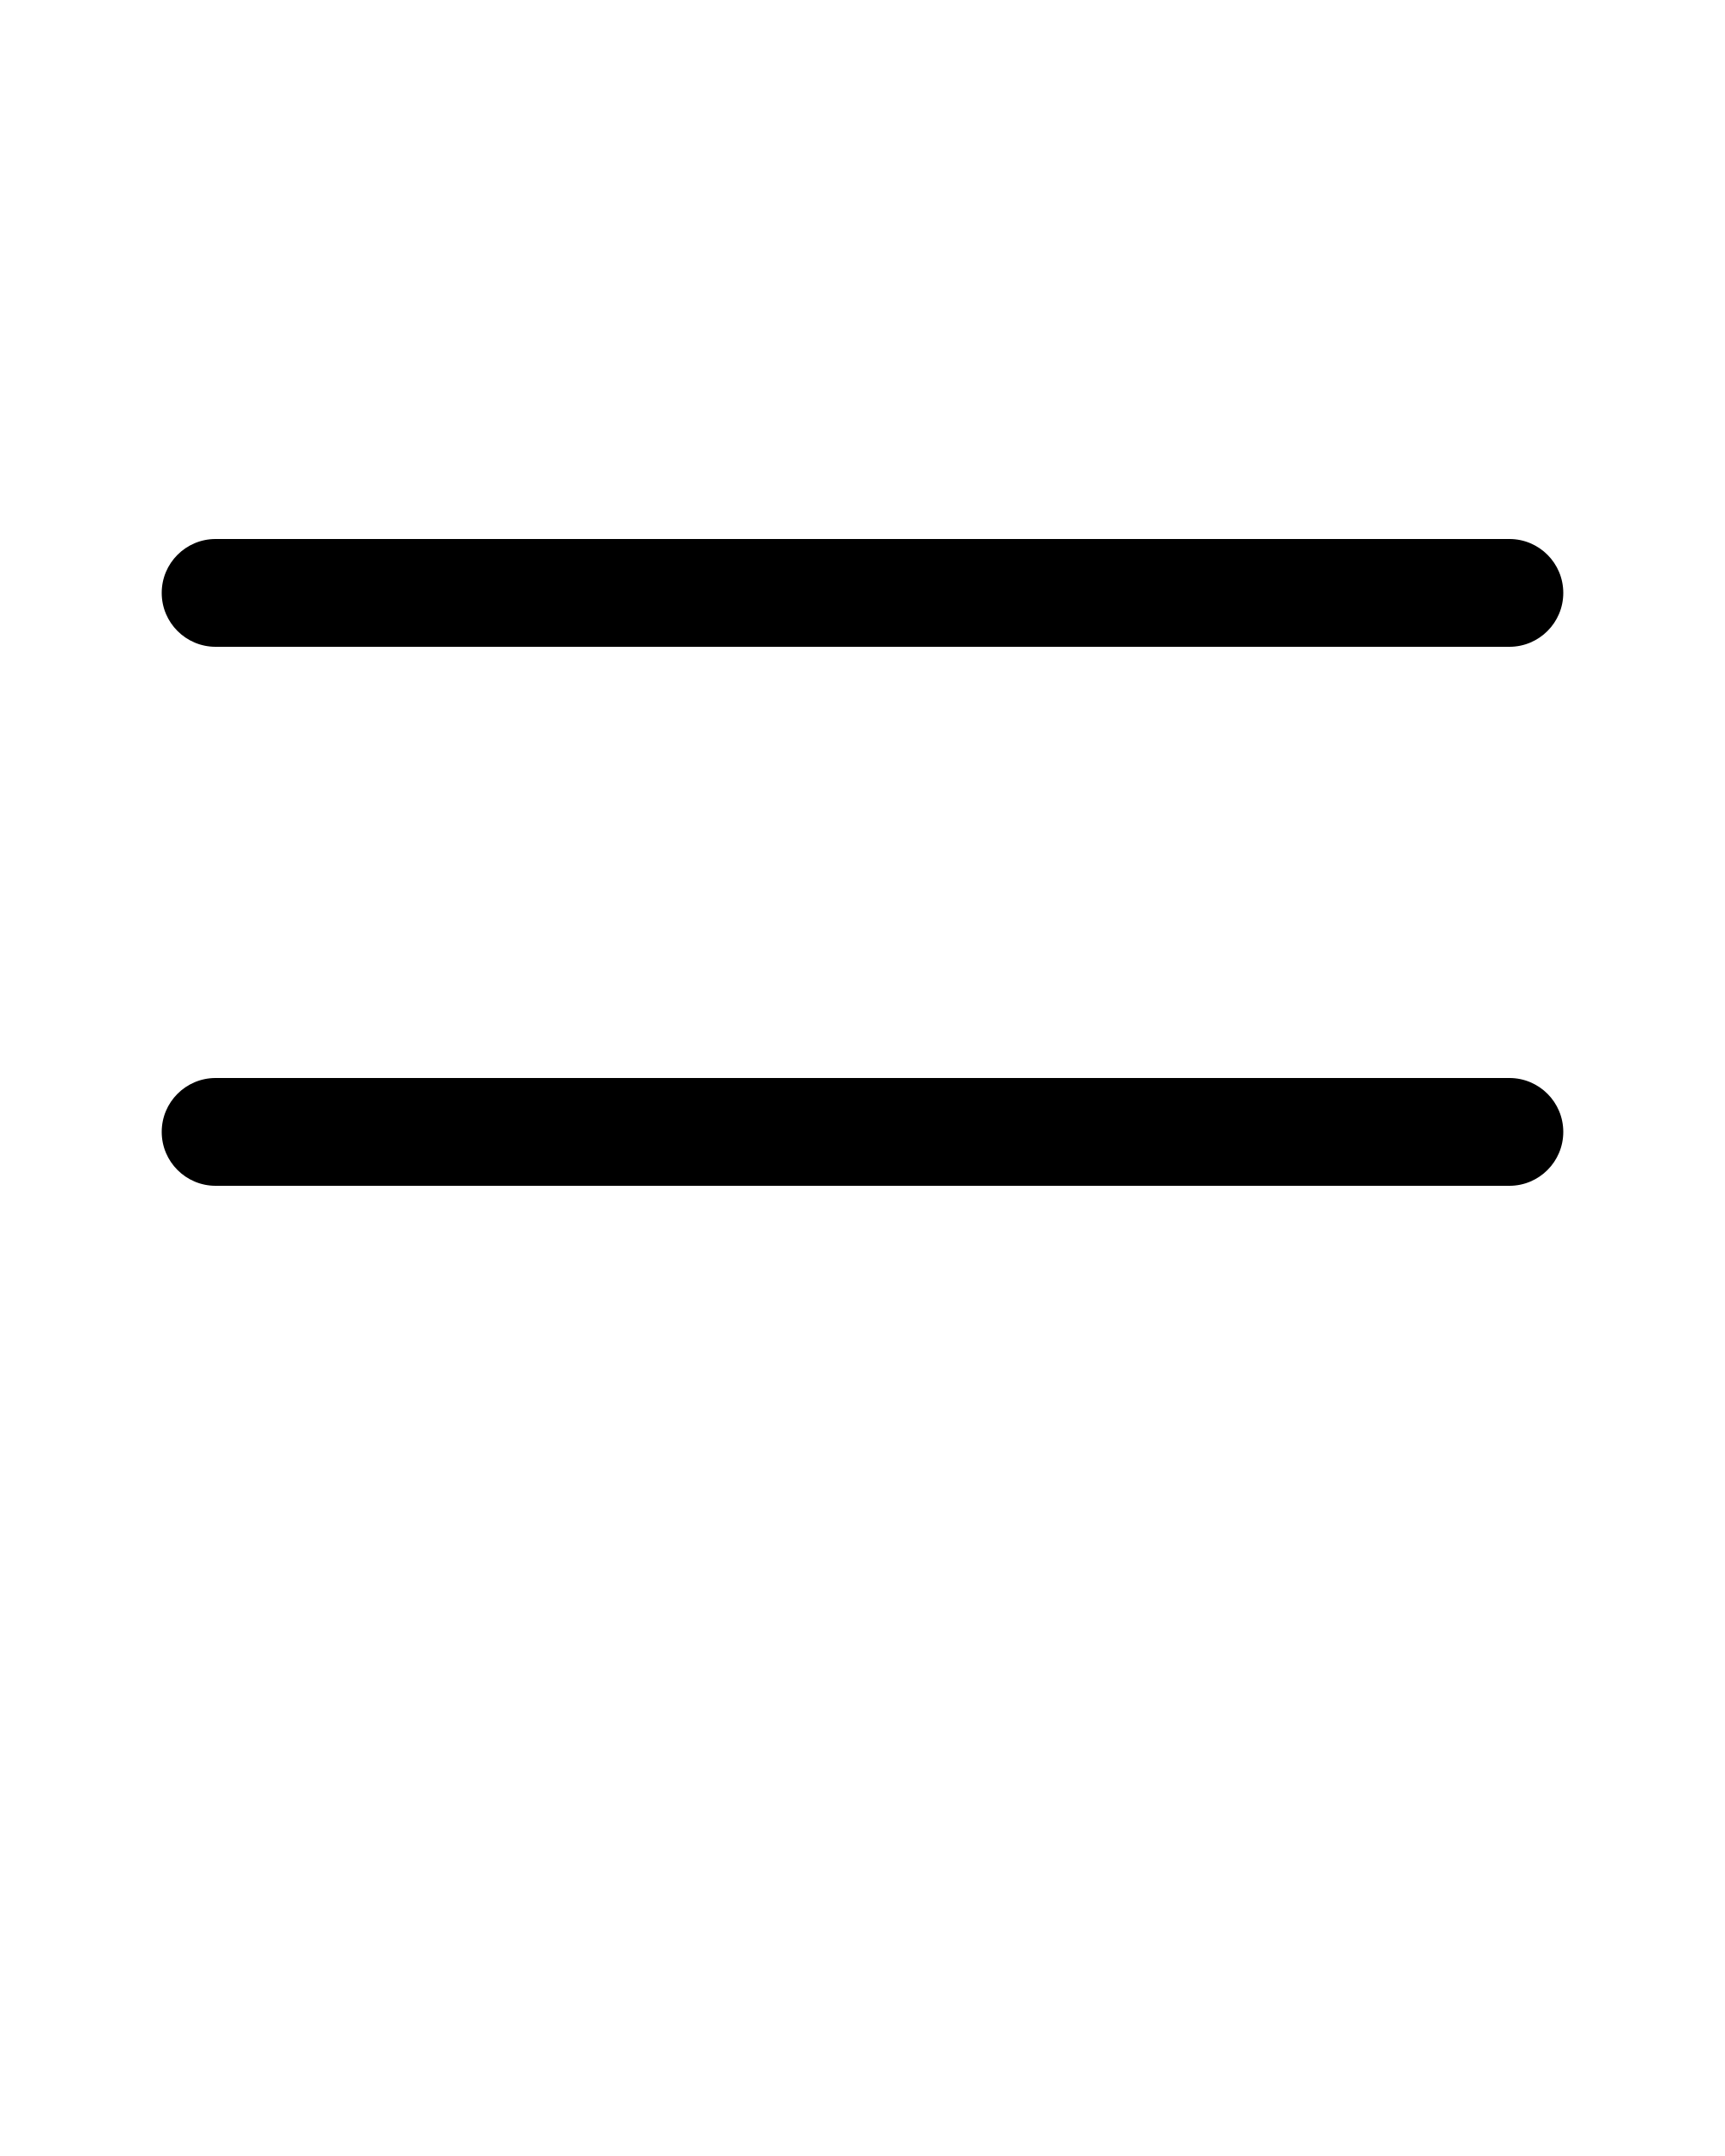
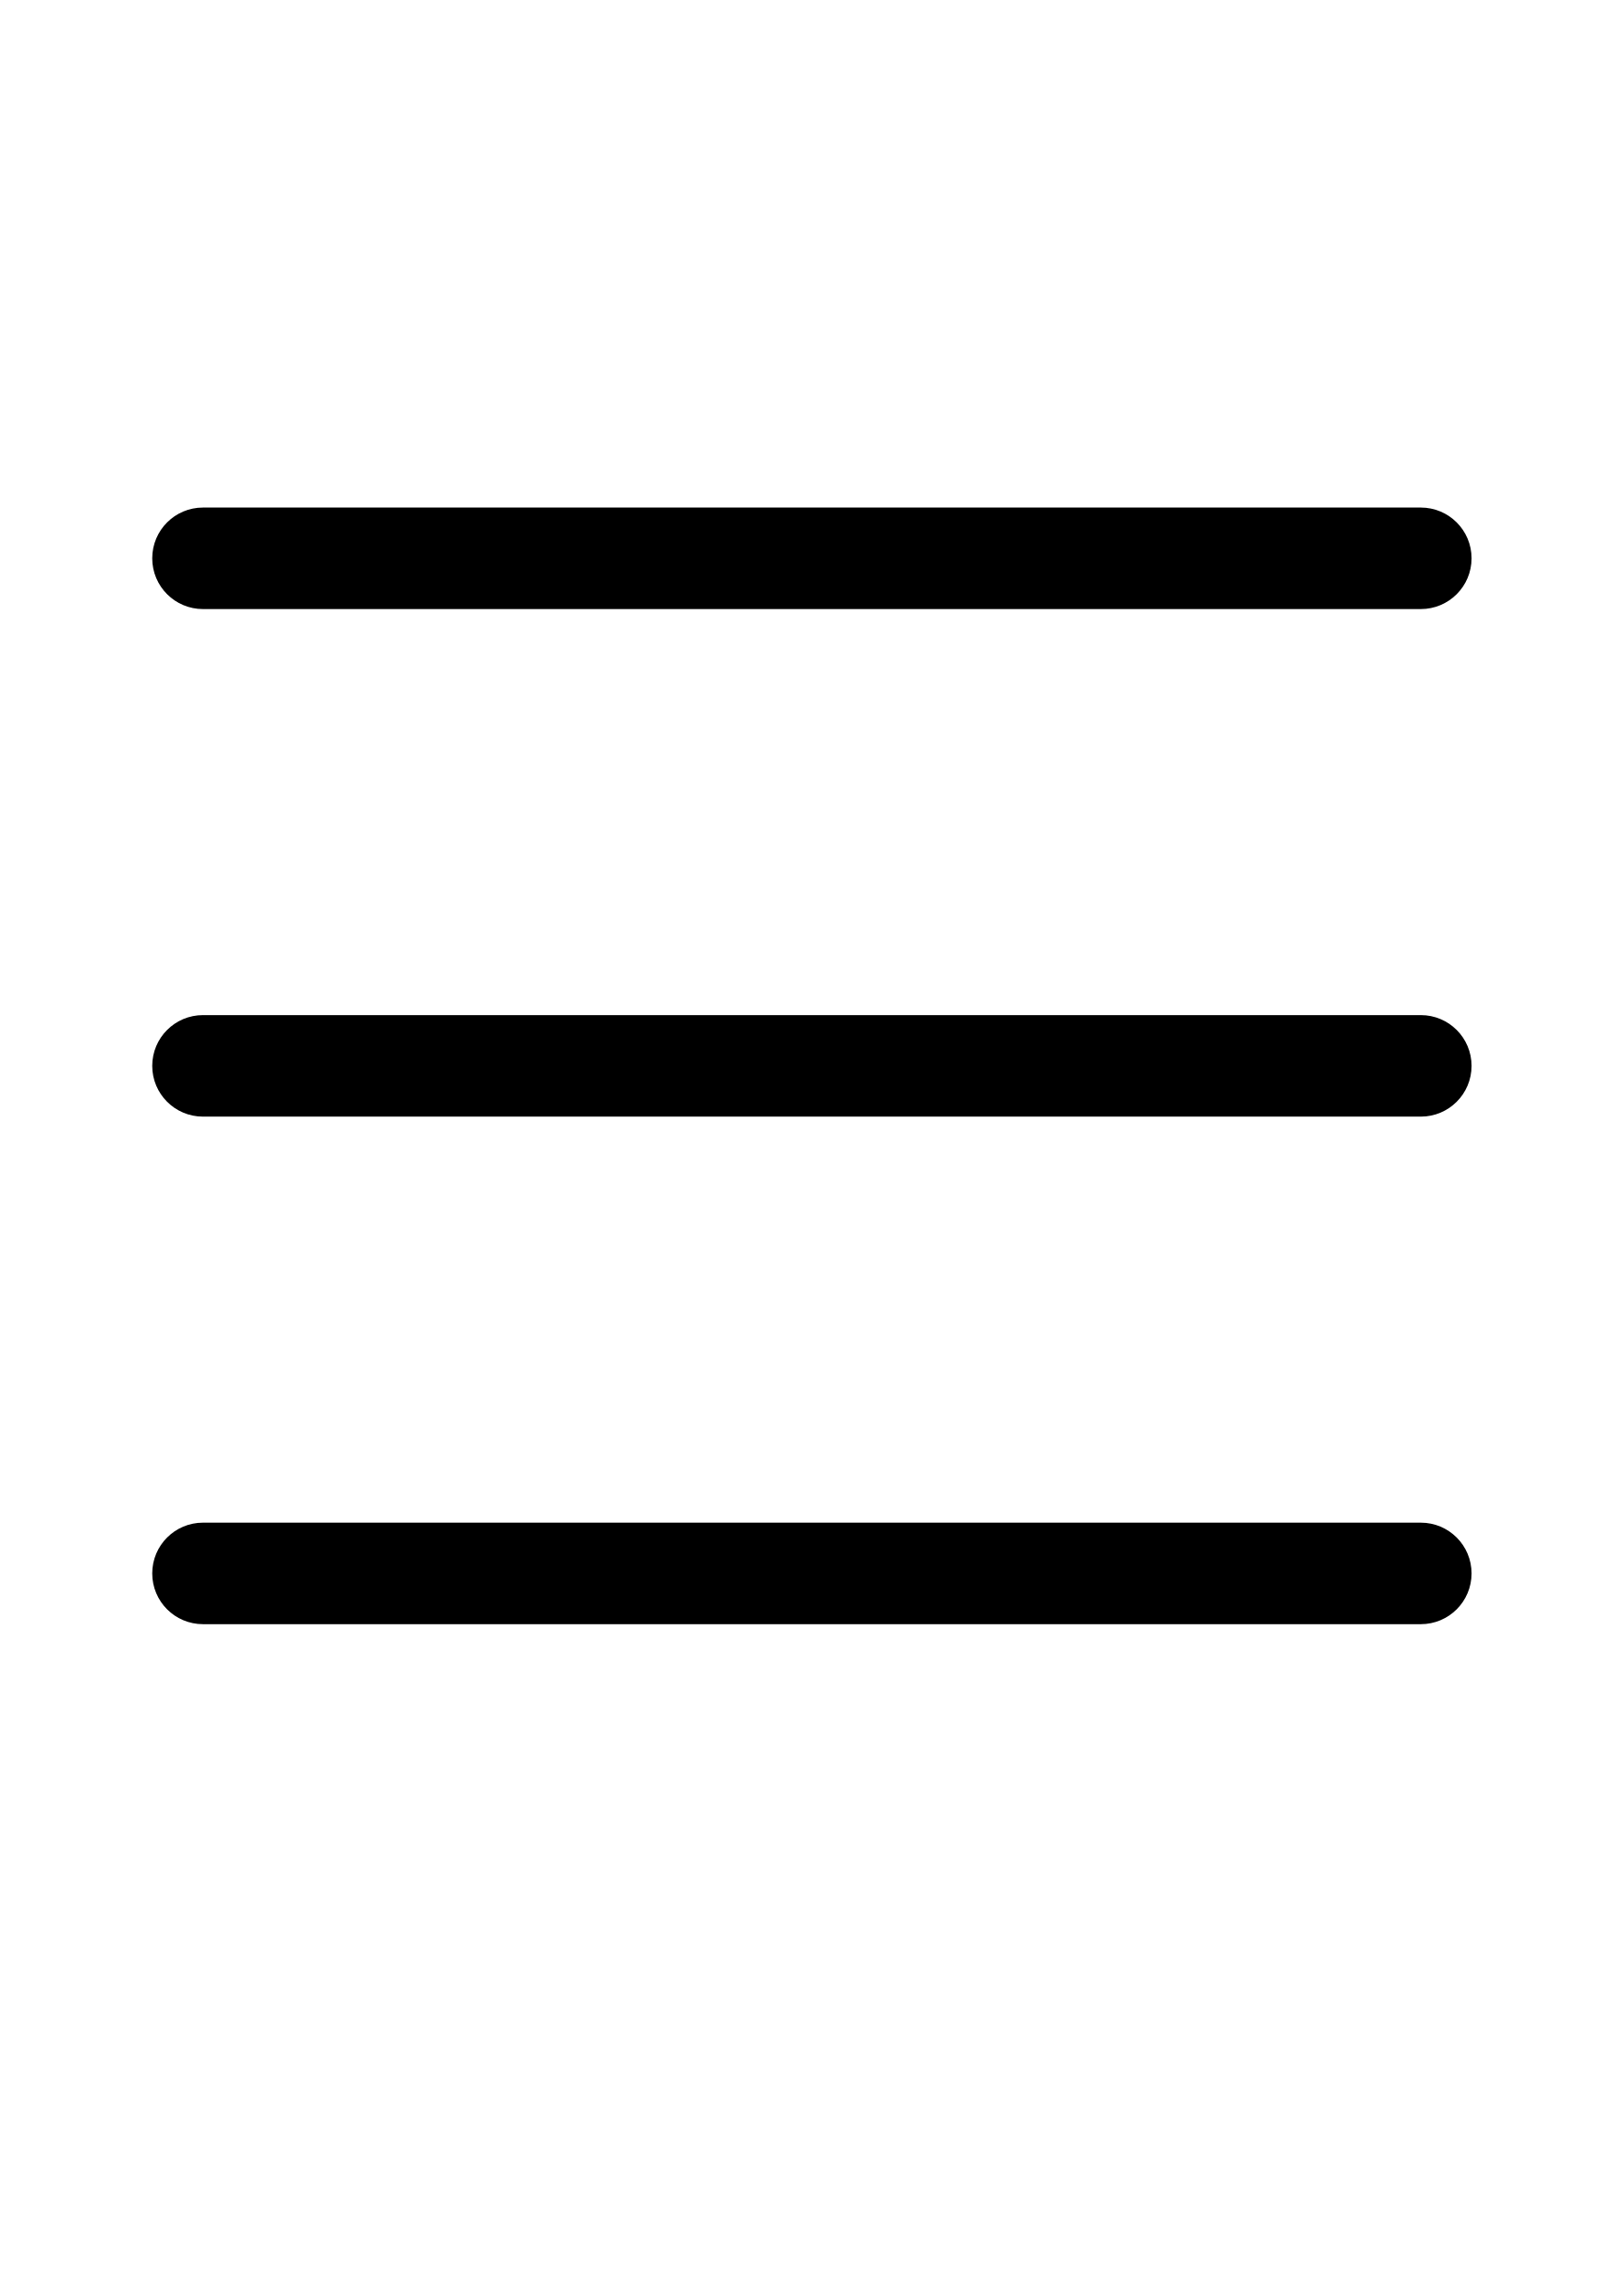
- <svg xmlns="http://www.w3.org/2000/svg" clip-rule="evenodd" fill-rule="evenodd" stroke-linecap="round" stroke-linejoin="round" stroke-miterlimit="1" version="1.1" viewBox="0 0 32 40" xml:space="preserve" x="0px" y="0px">
+ <svg xmlns="http://www.w3.org/2000/svg" clip-rule="evenodd" fill-rule="evenodd" stroke-linecap="round" stroke-linejoin="round" stroke-miterlimit="1" version="1.1" viewBox="0 0 32 45" xml:space="preserve" x="0px" y="0px">
  <rect width="32" height="32" fill="none" />
  <path d="m4 10a1 1 0 1 0 0 2h24a1 1 0 1 0 0 -2z" clip-rule="nonzero" color="#000000" color-rendering="auto" dominant-baseline="auto" fill-rule="nonzero" image-rendering="auto" shape-rendering="auto" solid-color="#000000" style="font-feature-settings:normal;font-variant-alternates:normal;font-variant-caps:normal;font-variant-ligatures:normal;font-variant-numeric:normal;font-variant-position:normal;isolation:auto;mix-blend-mode:normal;shape-padding:0;text-decoration-color:#000000;text-decoration-line:none;text-decoration-style:solid;text-indent:0;text-orientation:mixed;text-transform:none;white-space:normal;" />
  <path d="m4 20a1 1 0 1 0 0 2h24a1 1 0 1 0 0 -2z" clip-rule="nonzero" color="#000000" color-rendering="auto" dominant-baseline="auto" fill-rule="nonzero" image-rendering="auto" shape-rendering="auto" solid-color="#000000" style="font-feature-settings:normal;font-variant-alternates:normal;font-variant-caps:normal;font-variant-ligatures:normal;font-variant-numeric:normal;font-variant-position:normal;isolation:auto;mix-blend-mode:normal;shape-padding:0;text-decoration-color:#000000;text-decoration-line:none;text-decoration-style:solid;text-indent:0;text-orientation:mixed;text-transform:none;white-space:normal;" />
-   <text x="0" y="47" fill="#000000" font-size="5px" font-weight="bold" font-family="'Helvetica Neue', Helvetica, Arial-Unicode, Arial, Sans-serif">Created by Raphaël Buquet</text>
-   <text x="0" y="52" fill="#000000" font-size="5px" font-weight="bold" font-family="'Helvetica Neue', Helvetica, Arial-Unicode, Arial, Sans-serif">from the Noun Project</text>
+   <path d="m4 30a1 1 0 1 0 0 2h24a1 1 0 1 0 0 -2z" clip-rule="nonzero" color="#000000" color-rendering="auto" dominant-baseline="auto" fill-rule="nonzero" image-rendering="auto" shape-rendering="auto" solid-color="#000000" style="font-feature-settings:normal;font-variant-alternates:normal;font-variant-caps:normal;font-variant-ligatures:normal;font-variant-numeric:normal;font-variant-position:normal;isolation:auto;mix-blend-mode:normal;shape-padding:0;text-decoration-color:#000000;text-decoration-line:none;text-decoration-style:solid;text-indent:0;text-orientation:mixed;text-transform:none;white-space:normal;" />
</svg>
